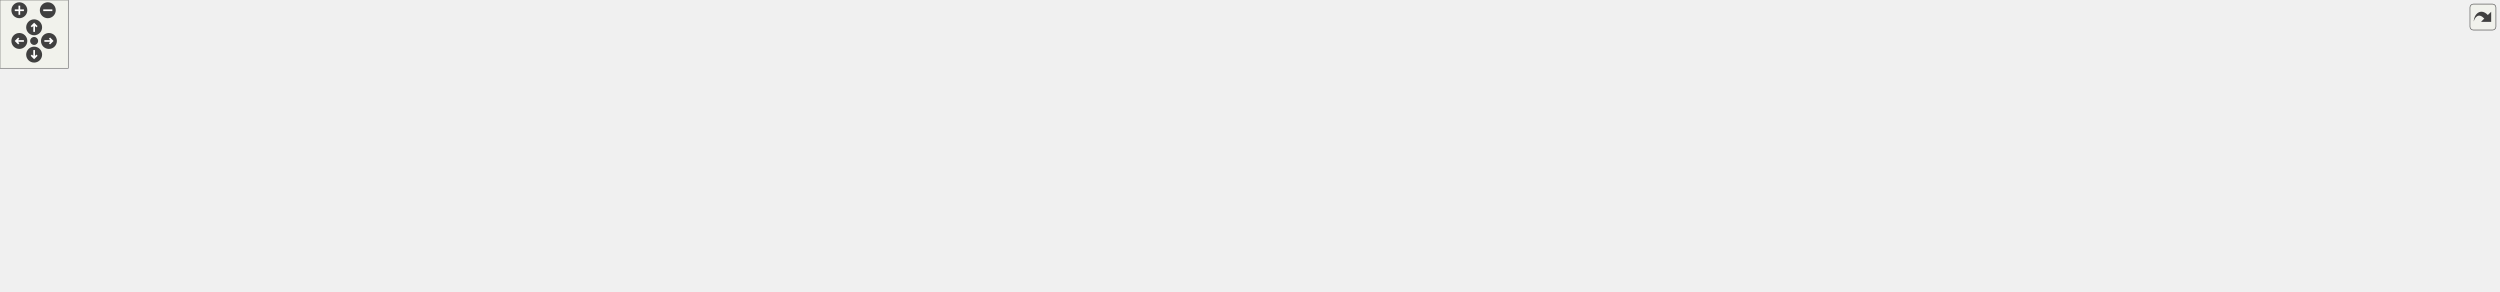
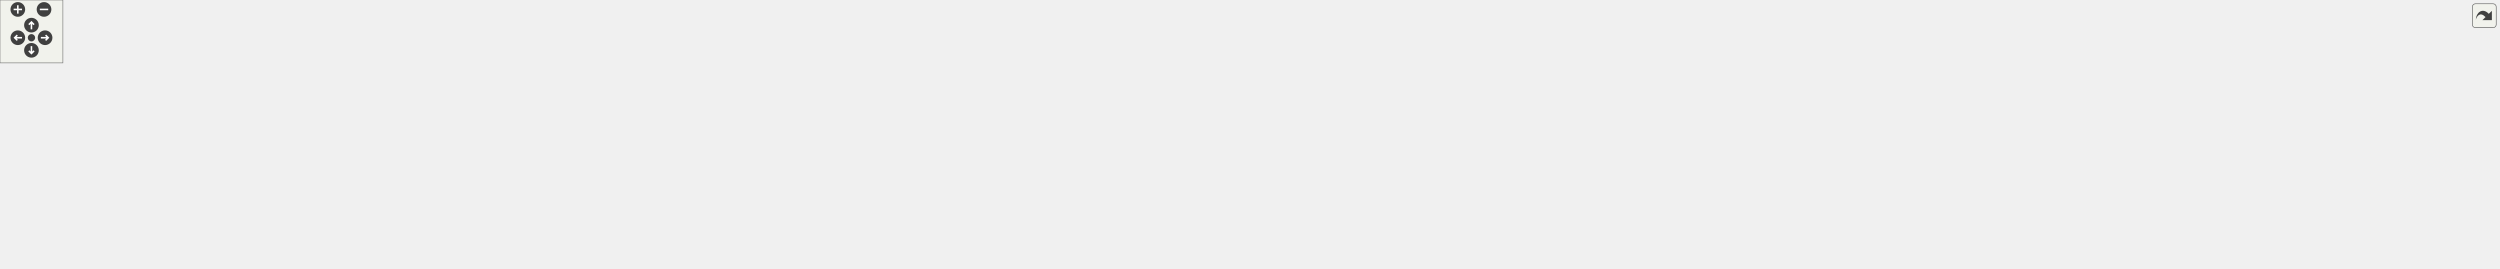
<svg xmlns="http://www.w3.org/2000/svg" xmlns:xlink="http://www.w3.org/1999/xlink" id="main" version="1.1" xml:space="preserve">
  <defs>
    <circle id="rim" cx="0" cy="0" r="7" />
    <circle id="rim2" cx="0" cy="0" r="3.5" />
    <g id="zoomPlus">
      <use xlink:href="#rim" fill="#404040">
        <set attributeName="fill" to="#808080" begin="zoomplus.mouseover" end="zoomplus.mouseout" />
      </use>
      <path d="M-4,0h8M0,-4v8" fill="none" stroke="white" stroke-width="1.5" pointer-events="none" />
    </g>
    <g id="zoomMin">
      <use xlink:href="#rim" fill="#404040">
        <set attributeName="fill" to="#808080" begin="zoomminus.mouseover" end="zoomminus.mouseout" />
      </use>
      <path d="M-4,0h8" fill="none" stroke="white" stroke-width="1.5" pointer-events="none" />
    </g>
    <g id="dirArrow">
      <path fill="none" stroke="white" stroke-width="1.5" d="M0,-3.0v7 M-2.5,-0.5L0,-3.0L2.5,-0.5" />
    </g>
    <g id="resetDef">
      <use xlink:href="#rim2" fill="#404040">
        <set attributeName="fill" to="#808080" begin="reset.mouseover" end="reset.mouseout" />
      </use>
    </g>
  </defs>
  <svg id="graph" class="graph">
    <g id="viewport">
      <g id="node1" class="node">
-         <polygon fill="#bfbfbf" stroke="black" points="1197.5,-175 1197.5,-195 1238.5,-195 1238.5,-175 1197.5,-175" />
-         <text text-anchor="middle" x="1218" y="-182" font-family="FreeSans" font-size="10.00">Log.h</text>
+         <polygon fill="#bfbfbf" stroke="black" points="1300.5,-175 1300.5,-195 1341.5,-195 1341.5,-175 1300.5,-175" />
+         <text text-anchor="middle" x="1321" y="-182" font-family="FreeSans" font-size="10.00">Log.h</text>
      </g>
      <g id="node3" class="node">
        <a xlink:href="_sys_console_8h.html" target="_top" xlink:title="SysConsole.h">
          <polygon fill="none" stroke="black" points="88,-117 88,-137 164,-137 164,-117 88,-117" />
          <text text-anchor="middle" x="126" y="-124" font-family="FreeSans" font-size="10.00">SysConsole.h</text>
        </a>
      </g>
      <g id="edge2" class="edge">
-         <path fill="none" stroke="midnightblue" d="M1187.16,-184.119C1065.83,-180.527 609.615,-165.839 235,-138 211.386,-136.245 184.96,-133.595 164.042,-131.336" />
-         <polygon fill="midnightblue" stroke="midnightblue" points="1187.12,-187.619 1197.22,-184.414 1187.33,-180.622 1187.12,-187.619" />
+         <path fill="none" stroke="midnightblue" d="M1289.94,-184.307C1160.59,-181.286 652.011,-168.041 235,-138 211.382,-136.299 184.956,-133.65 164.039,-131.379" />
+         <polygon fill="midnightblue" stroke="midnightblue" points="1290.19,-187.814 1300.27,-184.546 1290.35,-180.816 1290.19,-187.814" />
      </g>
      <g id="node9" class="node">
        <a xlink:href="_console_scene_8cpp.html" target="_top" xlink:title="ConsoleScene.cpp">
          <polygon fill="none" stroke="black" points="147,-1 147,-21 245,-21 245,-1 147,-1" />
          <text text-anchor="middle" x="196" y="-8" font-family="FreeSans" font-size="10.00">ConsoleScene.cpp</text>
        </a>
      </g>
      <g id="edge28" class="edge">
-         <path fill="none" stroke="midnightblue" d="M1187.31,-184.363C1028.64,-180.96 307.108,-164.094 268,-138 235.257,-116.153 250.064,-91.865 230,-58 222.095,-44.657 211.397,-30.359 204.127,-21.084" />
-         <polygon fill="midnightblue" stroke="midnightblue" points="1187.27,-187.863 1197.34,-184.576 1187.42,-180.865 1187.27,-187.863" />
+         <path fill="none" stroke="midnightblue" d="M1290.27,-184.516C1121.34,-181.747 311.685,-166.996 268,-138 235.204,-116.232 250.064,-91.865 230,-58 222.095,-44.657 211.397,-30.359 204.127,-21.084" />
+         <polygon fill="midnightblue" stroke="midnightblue" points="1290.4,-188.019 1300.46,-184.682 1290.51,-181.02 1290.4,-188.019" />
      </g>
      <g id="node14" class="node">
        <a xlink:href="_dialog_scene_8cpp.html" target="_top" xlink:title="DialogScene.cpp">
          <polygon fill="none" stroke="black" points="276.5,-117 276.5,-137 365.5,-137 365.5,-117 276.5,-117" />
          <text text-anchor="middle" x="321" y="-124" font-family="FreeSans" font-size="10.00">DialogScene.cpp</text>
        </a>
      </g>
      <g id="edge14" class="edge">
-         <path fill="none" stroke="midnightblue" d="M1187.17,-183.9C1055.04,-179.092 536.058,-159.209 374,-138 371.298,-137.646 368.528,-137.232 365.74,-136.774" />
-         <polygon fill="midnightblue" stroke="midnightblue" points="1187.26,-187.405 1197.38,-184.27 1187.51,-180.41 1187.26,-187.405" />
+         <path fill="none" stroke="midnightblue" d="M1290.12,-184.113C1148.17,-179.934 557.407,-161.44 374,-138 371.297,-137.655 368.526,-137.246 365.737,-136.794" />
+         <polygon fill="midnightblue" stroke="midnightblue" points="1290.19,-187.616 1300.28,-184.41 1290.39,-180.619 1290.19,-187.616" />
      </g>
      <g id="node16" class="node">
        <a xlink:href="_form_scene_8cpp.html" target="_top" xlink:title="FormScene.cpp">
          <polygon fill="none" stroke="black" points="382.5,-117 382.5,-137 467.5,-137 467.5,-117 382.5,-117" />
          <text text-anchor="middle" x="425" y="-124" font-family="FreeSans" font-size="10.00">FormScene.cpp</text>
        </a>
      </g>
      <g id="edge16" class="edge">
-         <path fill="none" stroke="midnightblue" d="M1187.01,-184.689C1084.89,-183.311 749.856,-175.991 476,-138 473.308,-137.627 470.547,-137.19 467.77,-136.709" />
-         <polygon fill="midnightblue" stroke="midnightblue" points="1187.19,-188.191 1197.23,-184.817 1187.28,-181.192 1187.19,-188.191" />
+         <path fill="none" stroke="midnightblue" d="M1290.13,-183.933C1157.83,-179.261 638.166,-159.861 476,-138 473.307,-137.637 470.545,-137.208 467.767,-136.733" />
+         <polygon fill="midnightblue" stroke="midnightblue" points="1290.23,-187.439 1300.35,-184.292 1290.48,-180.443 1290.23,-187.439" />
      </g>
      <g id="node18" class="node">
        <a xlink:href="_game_select_scene_8cpp.html" target="_top" xlink:title="GameSelectScene.cpp">
          <polygon fill="none" stroke="black" points="485,-117 485,-137 601,-137 601,-117 485,-117" />
          <text text-anchor="middle" x="543" y="-124" font-family="FreeSans" font-size="10.00">GameSelectScene.cpp</text>
        </a>
      </g>
      <g id="edge18" class="edge">
-         <path fill="none" stroke="midnightblue" d="M1187.23,-183.554C1097.82,-179.152 830.47,-164.57 610,-138 607.074,-137.647 604.081,-137.259 601.061,-136.844" />
-         <polygon fill="midnightblue" stroke="midnightblue" points="1187.31,-187.062 1197.47,-184.052 1187.65,-180.07 1187.31,-187.062" />
+         <path fill="none" stroke="midnightblue" d="M1290.07,-184.025C1190.91,-180.669 872.088,-168.106 610,-138 607.072,-137.664 604.078,-137.288 601.057,-136.884" />
+         <polygon fill="midnightblue" stroke="midnightblue" points="1290.17,-187.53 1300.28,-184.364 1290.41,-180.534 1290.17,-187.53" />
      </g>
      <g id="node20" class="node">
        <a xlink:href="main_8cpp.html" target="_top" xlink:title="main.cpp">
          <polygon fill="none" stroke="black" points="619,-117 619,-137 675,-137 675,-117 619,-117" />
          <text text-anchor="middle" x="647" y="-124" font-family="FreeSans" font-size="10.00">main.cpp</text>
        </a>
      </g>
      <g id="edge20" class="edge">
-         <path fill="none" stroke="midnightblue" d="M1187.26,-184.451C1104.95,-182.517 872.983,-174.028 684,-138 681.104,-137.448 678.11,-136.76 675.138,-136.001" />
-         <polygon fill="midnightblue" stroke="midnightblue" points="1187.35,-187.954 1197.43,-184.673 1187.5,-180.955 1187.35,-187.954" />
+         <path fill="none" stroke="midnightblue" d="M1290.17,-183.607C1179.51,-178.468 802.621,-159.746 684,-138 681.1,-137.468 678.103,-136.794 675.13,-136.043" />
+         <polygon fill="midnightblue" stroke="midnightblue" points="1290.17,-187.11 1300.32,-184.074 1290.49,-180.118 1290.17,-187.11" />
      </g>
      <g id="node22" class="node">
        <a xlink:href="_scene_8cpp.html" target="_top" xlink:title="Scene.cpp">
          <polygon fill="none" stroke="black" points="693,-117 693,-137 755,-137 755,-117 693,-117" />
          <text text-anchor="middle" x="724" y="-124" font-family="FreeSans" font-size="10.00">Scene.cpp</text>
        </a>
      </g>
      <g id="edge22" class="edge">
-         <path fill="none" stroke="midnightblue" d="M1187.06,-183.562C1113.27,-179.75 921.409,-167.582 764,-138 761.169,-137.468 758.246,-136.834 755.328,-136.142" />
-         <polygon fill="midnightblue" stroke="midnightblue" points="1187.3,-187.078 1197.46,-184.084 1187.65,-180.087 1187.3,-187.078" />
+         <path fill="none" stroke="midnightblue" d="M1290.13,-184.385C1205.41,-182.271 962.39,-173.338 764,-138 761.164,-137.495 758.237,-136.879 755.318,-136.199" />
+         <polygon fill="midnightblue" stroke="midnightblue" points="1290.26,-187.889 1300.34,-184.626 1290.42,-180.891 1290.26,-187.889" />
      </g>
      <g id="node24" class="node">
        <a xlink:href="_test_lab_scene_8cpp.html" target="_top" xlink:title="TestLabScene.cpp">
          <polygon fill="none" stroke="black" points="773,-117 773,-137 871,-137 871,-117 773,-117" />
          <text text-anchor="middle" x="822" y="-124" font-family="FreeSans" font-size="10.00">TestLabScene.cpp</text>
        </a>
      </g>
      <g id="edge24" class="edge">
-         <path fill="none" stroke="midnightblue" d="M1187.15,-181.228C1127.63,-173.833 992.824,-156.532 880,-138 877.067,-137.518 874.054,-137.005 871.018,-136.472" />
-         <polygon fill="midnightblue" stroke="midnightblue" points="1187.02,-184.737 1197.37,-182.491 1187.88,-177.79 1187.02,-184.737" />
+         <path fill="none" stroke="midnightblue" d="M1290.07,-182.574C1217.96,-176.729 1033.23,-160.657 880,-138 877.06,-137.565 874.041,-137.088 871,-136.583" />
+         <polygon fill="midnightblue" stroke="midnightblue" points="1290.01,-186.081 1300.26,-183.393 1290.57,-179.103 1290.01,-186.081" />
      </g>
      <g id="node26" class="node">
        <a xlink:href="_track_select_scene_8cpp.html" target="_top" xlink:title="TrackSelectScene.cpp">
          <polygon fill="none" stroke="black" points="888.5,-117 888.5,-137 1003.5,-137 1003.5,-117 888.5,-117" />
          <text text-anchor="middle" x="946" y="-124" font-family="FreeSans" font-size="10.00">TrackSelectScene.cpp</text>
        </a>
      </g>
      <g id="edge26" class="edge">
-         <path fill="none" stroke="midnightblue" d="M1187.13,-178.418C1139.71,-168.305 1048.58,-148.874 992.946,-137.011" />
-         <polygon fill="midnightblue" stroke="midnightblue" points="1186.6,-181.883 1197.11,-180.545 1188.06,-175.037 1186.6,-181.883" />
+         <path fill="none" stroke="midnightblue" d="M1290.14,-180.454C1234.51,-172.227 1113.73,-154.214 1012,-138 1009.25,-137.561 1006.43,-137.108 1003.59,-136.647" />
+         <polygon fill="midnightblue" stroke="midnightblue" points="1289.97,-183.967 1300.37,-181.966 1290.99,-177.042 1289.97,-183.967" />
      </g>
      <g id="node29" class="node">
        <a xlink:href="_game_peer_8cpp.html" target="_top" xlink:title="GamePeer.cpp">
          <polygon fill="none" stroke="black" points="1020.5,-117 1020.5,-137 1101.5,-137 1101.5,-117 1020.5,-117" />
          <text text-anchor="middle" x="1061" y="-124" font-family="FreeSans" font-size="10.00">GamePeer.cpp</text>
        </a>
      </g>
      <g id="edge30" class="edge">
-         <path fill="none" stroke="midnightblue" d="M1187.92,-173.887C1159.08,-163.232 1115.92,-147.29 1088.11,-137.017" />
-         <polygon fill="midnightblue" stroke="midnightblue" points="1186.88,-177.235 1197.47,-177.418 1189.31,-170.669 1186.88,-177.235" />
+         <path fill="none" stroke="midnightblue" d="M1290.42,-178.205C1249.37,-169.08 1174.18,-152.353 1110,-138 1107.28,-137.391 1104.47,-136.763 1101.64,-136.129" />
+         <polygon fill="midnightblue" stroke="midnightblue" points="1289.81,-181.655 1300.33,-180.408 1291.33,-174.822 1289.81,-181.655" />
      </g>
      <g id="node31" class="node">
        <a xlink:href="_rulebook_env_8cpp.html" target="_top" xlink:title="RulebookEnv.cpp">
          <polygon fill="none" stroke="black" points="1119,-117 1119,-137 1211,-137 1211,-117 1119,-117" />
          <text text-anchor="middle" x="1165" y="-124" font-family="FreeSans" font-size="10.00">RulebookEnv.cpp</text>
        </a>
      </g>
      <g id="edge32" class="edge">
-         <path fill="none" stroke="midnightblue" d="M1201.8,-167.275C1192.86,-157.488 1182.06,-145.672 1174.48,-137.378" />
-         <polygon fill="midnightblue" stroke="midnightblue" points="1199.44,-169.876 1208.77,-174.897 1204.61,-165.154 1199.44,-169.876" />
+         <path fill="none" stroke="midnightblue" d="M1290.8,-173.77C1262.19,-163.135 1219.63,-147.311 1192.1,-137.074" />
+         <polygon fill="midnightblue" stroke="midnightblue" points="1289.69,-177.094 1300.28,-177.298 1292.13,-170.533 1289.69,-177.094" />
      </g>
      <g id="node33" class="node">
        <a xlink:href="_runtime_env_8cpp.html" target="_top" xlink:title="RuntimeEnv.cpp">
          <polygon fill="none" stroke="black" points="1228.5,-117 1228.5,-137 1315.5,-137 1315.5,-117 1228.5,-117" />
          <text text-anchor="middle" x="1272" y="-124" font-family="FreeSans" font-size="10.00">RuntimeEnv.cpp</text>
        </a>
      </g>
      <g id="edge34" class="edge">
-         <path fill="none" stroke="midnightblue" d="M1234.23,-167.568C1243.39,-157.725 1254.54,-145.755 1262.34,-137.378" />
-         <polygon fill="midnightblue" stroke="midnightblue" points="1231.66,-165.193 1227.41,-174.897 1236.78,-169.963 1231.66,-165.193" />
+         <path fill="none" stroke="midnightblue" d="M1305.78,-166.981C1297.56,-157.252 1287.7,-145.589 1280.77,-137.378" />
+         <polygon fill="midnightblue" stroke="midnightblue" points="1303.34,-169.517 1312.46,-174.897 1308.68,-165 1303.34,-169.517" />
      </g>
      <g id="node35" class="node">
        <a xlink:href="_controller_8cpp.html" target="_top" xlink:title="Controller.cpp">
          <polygon fill="none" stroke="black" points="1333,-117 1333,-137 1409,-137 1409,-117 1333,-117" />
          <text text-anchor="middle" x="1371" y="-124" font-family="FreeSans" font-size="10.00">Controller.cpp</text>
        </a>
      </g>
      <g id="edge36" class="edge">
-         <path fill="none" stroke="midnightblue" d="M1248.33,-173.502C1276.42,-162.855 1317.77,-147.179 1344.55,-137.028" />
-         <polygon fill="midnightblue" stroke="midnightblue" points="1246.74,-170.36 1238.63,-177.178 1249.23,-176.906 1246.74,-170.36" />
+         <path fill="none" stroke="midnightblue" d="M1336.28,-167.275C1344.72,-157.488 1354.9,-145.672 1362.05,-137.378" />
+         <polygon fill="midnightblue" stroke="midnightblue" points="1333.59,-165.038 1329.71,-174.897 1338.89,-169.608 1333.59,-165.038" />
      </g>
      <g id="node37" class="node">
        <a xlink:href="_checkbox_8cpp.html" target="_top" xlink:title="Checkbox.cpp">
          <polygon fill="none" stroke="black" points="1426.5,-117 1426.5,-137 1503.5,-137 1503.5,-117 1426.5,-117" />
          <text text-anchor="middle" x="1465" y="-124" font-family="FreeSans" font-size="10.00">Checkbox.cpp</text>
        </a>
      </g>
      <g id="edge38" class="edge">
-         <path fill="none" stroke="midnightblue" d="M1248.65,-177.804C1293.54,-167.262 1377.16,-147.626 1426.26,-136.097" />
-         <polygon fill="midnightblue" stroke="midnightblue" points="1247.57,-174.461 1238.63,-180.155 1249.17,-181.276 1247.57,-174.461" />
+         <path fill="none" stroke="midnightblue" d="M1351.12,-172.867C1377.49,-162.246 1415.35,-146.999 1440.05,-137.048" />
+         <polygon fill="midnightblue" stroke="midnightblue" points="1349.6,-169.707 1341.63,-176.69 1352.22,-176.2 1349.6,-169.707" />
      </g>
      <g id="node39" class="node">
        <a xlink:href="_click_region_8cpp.html" target="_top" xlink:title="ClickRegion.cpp">
          <polygon fill="none" stroke="black" points="1521,-117 1521,-137 1607,-137 1607,-117 1521,-117" />
          <text text-anchor="middle" x="1564" y="-124" font-family="FreeSans" font-size="10.00">ClickRegion.cpp</text>
        </a>
      </g>
      <g id="edge40" class="edge">
-         <path fill="none" stroke="midnightblue" d="M1248.95,-180.572C1302.63,-172.775 1416.43,-155.736 1512,-138 1514.9,-137.461 1517.89,-136.885 1520.9,-136.29" />
-         <polygon fill="midnightblue" stroke="midnightblue" points="1248.13,-177.154 1238.73,-182.049 1249.13,-184.082 1248.13,-177.154" />
+         <path fill="none" stroke="midnightblue" d="M1351.62,-177.692C1394.74,-167.4 1473.49,-148.603 1522.03,-137.017" />
+         <polygon fill="midnightblue" stroke="midnightblue" points="1350.63,-174.329 1341.72,-180.055 1352.26,-181.138 1350.63,-174.329" />
      </g>
      <g id="node41" class="node">
        <a xlink:href="_symbol_icon_8cpp.html" target="_top" xlink:title="SymbolIcon.cpp">
          <polygon fill="none" stroke="black" points="1625,-117 1625,-137 1711,-137 1711,-117 1625,-117" />
          <text text-anchor="middle" x="1668" y="-124" font-family="FreeSans" font-size="10.00">SymbolIcon.cpp</text>
        </a>
      </g>
      <g id="edge42" class="edge">
-         <path fill="none" stroke="midnightblue" d="M1249.12,-182.296C1316.35,-176.243 1480.08,-160.354 1616,-138 1618.91,-137.521 1621.91,-136.99 1624.93,-136.427" />
-         <polygon fill="midnightblue" stroke="midnightblue" points="1248.46,-178.841 1238.81,-183.215 1249.08,-185.814 1248.46,-178.841" />
+         <path fill="none" stroke="midnightblue" d="M1351.72,-180.628C1405.44,-172.864 1519.91,-155.806 1616,-138 1618.9,-137.462 1621.89,-136.887 1624.9,-136.292" />
+         <polygon fill="midnightblue" stroke="midnightblue" points="1351.21,-177.165 1341.81,-182.054 1352.2,-184.094 1351.21,-177.165" />
      </g>
      <g id="node43" class="node">
        <a xlink:href="_main_character_8cpp.html" target="_top" xlink:title="MainCharacter.cpp">
          <polygon fill="none" stroke="black" points="1729,-117 1729,-137 1827,-137 1827,-117 1729,-117" />
          <text text-anchor="middle" x="1778" y="-124" font-family="FreeSans" font-size="10.00">MainCharacter.cpp</text>
        </a>
      </g>
      <g id="edge44" class="edge">
-         <path fill="none" stroke="midnightblue" d="M1248.83,-183.127C1327.58,-178.124 1542.44,-163.093 1720,-138 1722.84,-137.598 1725.76,-137.153 1728.69,-136.678" />
-         <polygon fill="midnightblue" stroke="midnightblue" points="1248.4,-179.647 1238.64,-183.766 1248.84,-186.633 1248.4,-179.647" />
+         <path fill="none" stroke="midnightblue" d="M1352.16,-182.081C1419.5,-175.609 1583.51,-158.956 1720,-138 1722.94,-137.549 1725.95,-137.059 1728.99,-136.545" />
+         <polygon fill="midnightblue" stroke="midnightblue" points="1351.46,-178.632 1341.84,-183.066 1352.13,-185.6 1351.46,-178.632" />
      </g>
      <g id="node45" class="node">
        <a xlink:href="_track_list_8cpp.html" target="_top" xlink:title="TrackList.cpp">
          <polygon fill="none" stroke="black" points="1845,-117 1845,-137 1921,-137 1921,-117 1845,-117" />
          <text text-anchor="middle" x="1883" y="-124" font-family="FreeSans" font-size="10.00">TrackList.cpp</text>
        </a>
      </g>
      <g id="edge46" class="edge">
-         <path fill="none" stroke="midnightblue" d="M1248.79,-184.333C1339.35,-182.014 1612.46,-172.45 1836,-138 1838.9,-137.553 1841.88,-137.023 1844.88,-136.441" />
-         <polygon fill="midnightblue" stroke="midnightblue" points="1248.58,-180.837 1238.67,-184.581 1248.75,-187.835 1248.58,-180.837" />
+         <path fill="none" stroke="midnightblue" d="M1352.14,-183.667C1432.63,-179.897 1654.01,-167.455 1836,-138 1838.9,-137.531 1841.88,-136.985 1844.87,-136.392" />
+         <polygon fill="midnightblue" stroke="midnightblue" points="1351.56,-180.19 1341.74,-184.143 1351.88,-187.182 1351.56,-180.19" />
      </g>
      <g id="node47" class="node">
        <a xlink:href="_core_8cpp.html" target="_top" xlink:title="Core.cpp">
          <polygon fill="none" stroke="black" points="1938.5,-117 1938.5,-137 1993.5,-137 1993.5,-117 1938.5,-117" />
          <text text-anchor="middle" x="1966" y="-124" font-family="FreeSans" font-size="10.00">Core.cpp</text>
        </a>
      </g>
      <g id="edge48" class="edge">
-         <path fill="none" stroke="midnightblue" d="M1248.91,-183.909C1367.87,-179.563 1796.18,-162.521 1930,-138 1932.7,-137.505 1935.48,-136.877 1938.25,-136.172" />
-         <polygon fill="midnightblue" stroke="midnightblue" points="1248.55,-180.419 1238.69,-184.279 1248.81,-187.415 1248.55,-180.419" />
+         <path fill="none" stroke="midnightblue" d="M1351.87,-183.516C1459.42,-178.204 1817.17,-159.323 1930,-138 1932.7,-137.49 1935.48,-136.852 1938.24,-136.14" />
+         <polygon fill="midnightblue" stroke="midnightblue" points="1351.51,-180.029 1341.7,-184.014 1351.86,-187.02 1351.51,-180.029" />
      </g>
      <g id="node49" class="node">
        <a xlink:href="_env_8cpp.html" target="_top" xlink:title="Env.cpp">
          <polygon fill="none" stroke="black" points="2010.5,-117 2010.5,-137 2061.5,-137 2061.5,-117 2010.5,-117" />
          <text text-anchor="middle" x="2036" y="-124" font-family="FreeSans" font-size="10.00">Env.cpp</text>
        </a>
      </g>
      <g id="edge50" class="edge">
-         <path fill="none" stroke="midnightblue" d="M1248.72,-184.196C1374.89,-180.734 1853.57,-165.99 2002,-138 2004.68,-137.494 2007.45,-136.837 2010.19,-136.096" />
-         <polygon fill="midnightblue" stroke="midnightblue" points="1248.5,-180.7 1238.6,-184.47 1248.69,-187.698 1248.5,-180.7" />
+         <path fill="none" stroke="midnightblue" d="M1352.06,-183.863C1467.93,-179.466 1874.77,-162.589 2002,-138 2004.68,-137.482 2007.44,-136.817 2010.18,-136.071" />
+         <polygon fill="midnightblue" stroke="midnightblue" points="1351.64,-180.377 1341.78,-184.25 1351.9,-187.372 1351.64,-180.377" />
      </g>
      <g id="node51" class="node">
+         <a xlink:href="_config_8cpp.html" target="_top" xlink:title="Config.cpp">
+           <polygon fill="none" stroke="black" points="2079,-117 2079,-137 2141,-137 2141,-117 2079,-117" />
+           <text text-anchor="middle" x="2110" y="-124" font-family="FreeSans" font-size="10.00">Config.cpp</text>
+         </a>
+       </g>
+       <g id="edge52" class="edge">
+         <path fill="none" stroke="midnightblue" d="M1351.89,-183.91C1474.65,-179.448 1928.26,-161.677 2070,-138 2072.84,-137.525 2075.77,-136.93 2078.69,-136.264" />
+         <polygon fill="midnightblue" stroke="midnightblue" points="1351.56,-180.42 1341.69,-184.278 1351.81,-187.415 1351.56,-180.42" />
+       </g>
+       <g id="node53" class="node">
        <a xlink:href="_log_8cpp.html" target="_top" xlink:title="Log.cpp">
-           <polygon fill="none" stroke="black" points="2078.5,-117 2078.5,-137 2129.5,-137 2129.5,-117 2078.5,-117" />
-           <text text-anchor="middle" x="2104" y="-124" font-family="FreeSans" font-size="10.00">Log.cpp</text>
-         </a>
-       </g>
-       <g id="edge52" class="edge">
-         <path fill="none" stroke="midnightblue" d="M1249.2,-184.355C1382.87,-181.424 1907.8,-168.187 2070,-138 2072.68,-137.501 2075.45,-136.848 2078.19,-136.109" />
-         <polygon fill="midnightblue" stroke="midnightblue" points="1248.79,-180.863 1238.87,-184.578 1248.94,-187.861 1248.79,-180.863" />
-       </g>
-       <g id="node53" class="node">
+           <polygon fill="none" stroke="black" points="2158.5,-117 2158.5,-137 2209.5,-137 2209.5,-117 2158.5,-117" />
+           <text text-anchor="middle" x="2184" y="-124" font-family="FreeSans" font-size="10.00">Log.cpp</text>
+         </a>
+       </g>
+       <g id="edge54" class="edge">
+         <path fill="none" stroke="midnightblue" d="M1351.78,-184.31C1482.53,-181.215 1992.36,-167.463 2150,-138 2152.68,-137.498 2155.45,-136.844 2158.19,-136.105" />
+         <polygon fill="midnightblue" stroke="midnightblue" points="1351.59,-180.813 1341.67,-184.545 1351.75,-187.811 1351.59,-180.813" />
+       </g>
+       <g id="node55" class="node">
        <a xlink:href="_o_s_8cpp.html" target="_top" xlink:title="OS.cpp">
-           <polygon fill="none" stroke="black" points="2146.5,-117 2146.5,-137 2195.5,-137 2195.5,-117 2146.5,-117" />
-           <text text-anchor="middle" x="2171" y="-124" font-family="FreeSans" font-size="10.00">OS.cpp</text>
-         </a>
-       </g>
-       <g id="edge54" class="edge">
-         <path fill="none" stroke="midnightblue" d="M1248.94,-184.542C1388.71,-182.301 1961.84,-171.221 2138,-138 2140.73,-137.485 2143.54,-136.8 2146.32,-136.023" />
-         <polygon fill="midnightblue" stroke="midnightblue" points="1248.5,-181.048 1238.56,-184.705 1248.61,-188.047 1248.5,-181.048" />
+           <polygon fill="none" stroke="black" points="2226.5,-117 2226.5,-137 2275.5,-137 2275.5,-117 2226.5,-117" />
+           <text text-anchor="middle" x="2251" y="-124" font-family="FreeSans" font-size="10.00">OS.cpp</text>
+         </a>
+       </g>
+       <g id="edge56" class="edge">
+         <path fill="none" stroke="midnightblue" d="M1352.07,-184.493C1489.87,-182.072 2046.63,-170.435 2218,-138 2220.73,-137.483 2223.54,-136.797 2226.32,-136.019" />
+         <polygon fill="midnightblue" stroke="midnightblue" points="1351.75,-180.998 1341.81,-184.67 1351.87,-187.997 1351.75,-180.998" />
+       </g>
+       <g id="node57" class="node">
+         <a xlink:href="_sound_server_8cpp.html" target="_top" xlink:title="SoundServer.cpp">
+           <polygon fill="none" stroke="black" points="2292.5,-117 2292.5,-137 2383.5,-137 2383.5,-117 2292.5,-117" />
+           <text text-anchor="middle" x="2338" y="-124" font-family="FreeSans" font-size="10.00">SoundServer.cpp</text>
+         </a>
+       </g>
+       <g id="edge58" class="edge">
+         <path fill="none" stroke="midnightblue" d="M1351.93,-184.125C1495.44,-179.968 2097.25,-161.44 2284,-138 2286.75,-137.654 2289.58,-137.246 2292.42,-136.793" />
+         <polygon fill="midnightblue" stroke="midnightblue" points="1351.56,-180.634 1341.66,-184.42 1351.76,-187.631 1351.56,-180.634" />
      </g>
      <g id="node5" class="node">
        <a xlink:href="_console_scene_8h.html" target="_top" xlink:title="ConsoleScene.h">
          <polygon fill="none" stroke="black" points="30.5,-59 30.5,-79 117.5,-79 117.5,-59 30.5,-59" />
          <text text-anchor="middle" x="74" y="-66" font-family="FreeSans" font-size="10.00">ConsoleScene.h</text>
        </a>
      </g>
      <g id="edge4" class="edge">
        <path fill="none" stroke="midnightblue" d="M110.109,-109.275C101.334,-99.488 90.74,-87.672 83.304,-79.378" />
        <polygon fill="midnightblue" stroke="midnightblue" points="107.661,-111.788 116.942,-116.897 112.873,-107.115 107.661,-111.788" />
      </g>
      <g id="node7" class="node">
        <a xlink:href="_client_app_8cpp.html" target="_top" xlink:title="ClientApp.cpp">
          <polygon fill="none" stroke="black" points="-0.5,-1 -0.5,-21 76.5,-21 76.5,-1 -0.5,-1" />
          <text text-anchor="middle" x="38" y="-8" font-family="FreeSans" font-size="10.00">ClientApp.cpp</text>
        </a>
      </g>
      <g id="edge10" class="edge">
        <path fill="none" stroke="midnightblue" d="M78.186,-117.626C57.197,-110.878 34.523,-99.401 22,-80 10.13,-61.609 22.502,-35.435 31.143,-21.192" />
        <polygon fill="midnightblue" stroke="midnightblue" points="77.403,-121.043 87.983,-120.488 79.366,-114.324 77.403,-121.043" />
      </g>
      <g id="node12" class="node">
        <a xlink:href="_sys_console_8cpp.html" target="_top" xlink:title="SysConsole.cpp">
          <polygon fill="none" stroke="black" points="135,-59 135,-79 221,-79 221,-59 135,-59" />
          <text text-anchor="middle" x="178" y="-66" font-family="FreeSans" font-size="10.00">SysConsole.cpp</text>
        </a>
      </g>
      <g id="edge12" class="edge">
        <path fill="none" stroke="midnightblue" d="M141.891,-109.275C150.666,-99.488 161.26,-87.672 168.696,-79.378" />
        <polygon fill="midnightblue" stroke="midnightblue" points="139.127,-107.115 135.058,-116.897 144.339,-111.788 139.127,-107.115" />
      </g>
      <g id="edge6" class="edge">
        <path fill="none" stroke="midnightblue" d="M62.448,-50.389C56.486,-40.782 49.435,-29.423 44.441,-21.378" />
        <polygon fill="midnightblue" stroke="midnightblue" points="59.482,-52.246 67.729,-58.897 65.429,-48.555 59.482,-52.246" />
      </g>
      <g id="edge8" class="edge">
        <path fill="none" stroke="midnightblue" d="M104.427,-54.535C126.261,-44.154 155.143,-30.424 174.583,-21.182" />
        <polygon fill="midnightblue" stroke="midnightblue" points="102.779,-51.443 95.251,-58.897 105.785,-57.764 102.779,-51.443" />
      </g>
    </g>
  </svg>
  <g id="navigator" transform="translate(0 0)" fill="#404254">
    <rect fill="#f2f5e9" fill-opacity="0.5" stroke="#606060" stroke-width=".5" x="0" y="0" width="60" height="60" />
    <use id="zoomplus" xlink:href="#zoomPlus" x="17" y="9" />
    <use id="zoomminus" xlink:href="#zoomMin" x="42" y="9" />
    <use id="reset" xlink:href="#resetDef" x="30" y="36" />
    <g id="arrowUp" xlink:href="#dirArrow" transform="translate(30 24)">
      <use xlink:href="#rim" fill="#404040">
        <set attributeName="fill" to="#808080" begin="arrowUp.mouseover" end="arrowUp.mouseout" />
      </use>
      <path fill="none" stroke="white" stroke-width="1.5" d="M0,-3.0v7 M-2.5,-0.5L0,-3.0L2.5,-0.5" />
    </g>
    <g id="arrowRight" xlink:href="#dirArrow" transform="rotate(90) translate(36 -43)">
      <use xlink:href="#rim" fill="#404040">
        <set attributeName="fill" to="#808080" begin="arrowRight.mouseover" end="arrowRight.mouseout" />
      </use>
      <path fill="none" stroke="white" stroke-width="1.5" d="M0,-3.0v7 M-2.5,-0.5L0,-3.0L2.5,-0.5" />
    </g>
    <g id="arrowDown" xlink:href="#dirArrow" transform="rotate(180) translate(-30 -48)">
      <use xlink:href="#rim" fill="#404040">
        <set attributeName="fill" to="#808080" begin="arrowDown.mouseover" end="arrowDown.mouseout" />
      </use>
      <path fill="none" stroke="white" stroke-width="1.5" d="M0,-3.0v7 M-2.5,-0.5L0,-3.0L2.5,-0.5" />
    </g>
    <g id="arrowLeft" xlink:href="#dirArrow" transform="rotate(270) translate(-36 17)">
      <use xlink:href="#rim" fill="#404040">
        <set attributeName="fill" to="#808080" begin="arrowLeft.mouseover" end="arrowLeft.mouseout" />
      </use>
      <path fill="none" stroke="white" stroke-width="1.5" d="M0,-3.0v7 M-2.5,-0.5L0,-3.0L2.5,-0.5" />
    </g>
  </g>
  <svg viewBox="0 0 15 15" width="100%" height="30px" preserveAspectRatio="xMaxYMin meet">
    <g id="arrow_out" transform="scale(0.3 0.3)">
      <a xlink:href="_log_8h__dep__incl_org.svg" target="_base">
        <rect id="button" ry="5" rx="5" y="6" x="6" height="38" width="38" fill="#f2f5e9" fill-opacity="0.5" stroke="#606060" stroke-width="1.0" />
        <path id="arrow" d="M 11.5,31.437 C 11.94,20.098 22.043,11.323 32.159,21.979 L 37.069,17.246 C 37.069,17.246 37.088,32 37.088,32 L 22.16,31.978 C 22.16,31.978 26.998,27.14 26.998,27.14 C 18.529,18.264 13.292,25.23 11.5,31.437 z" style="fill:#404040;" />
      </a>
    </g>
  </svg>
</svg>
